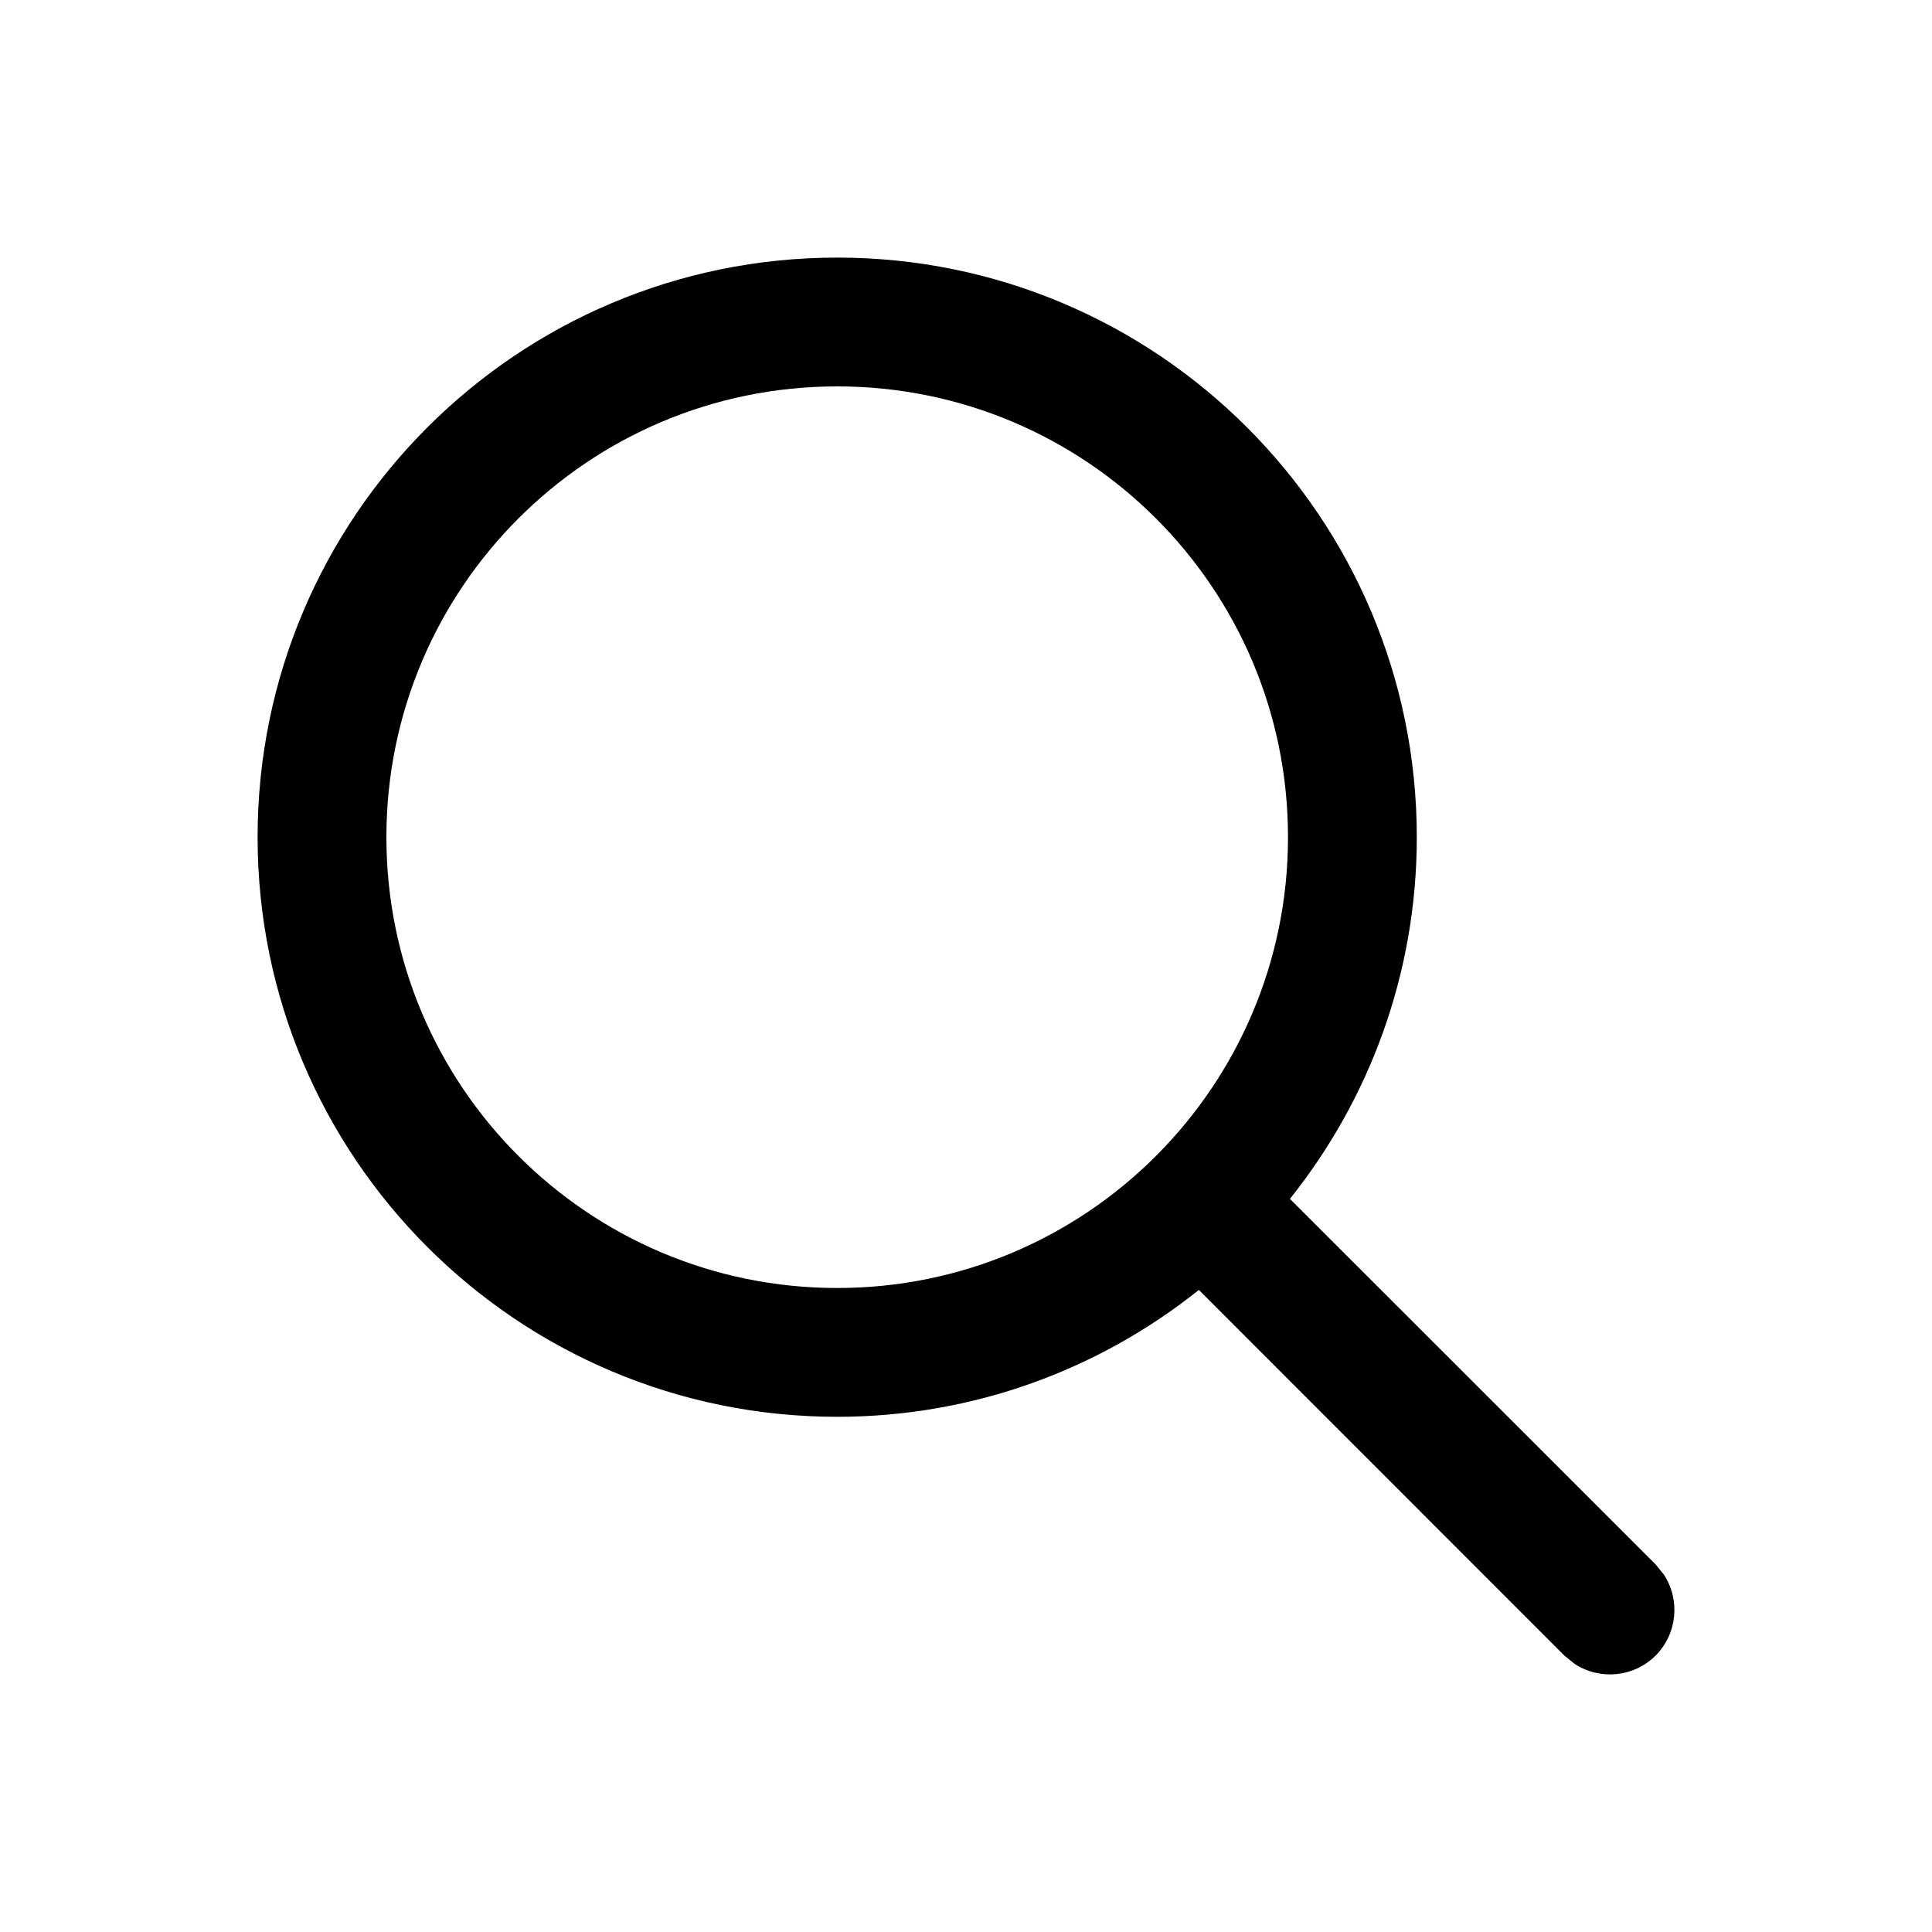
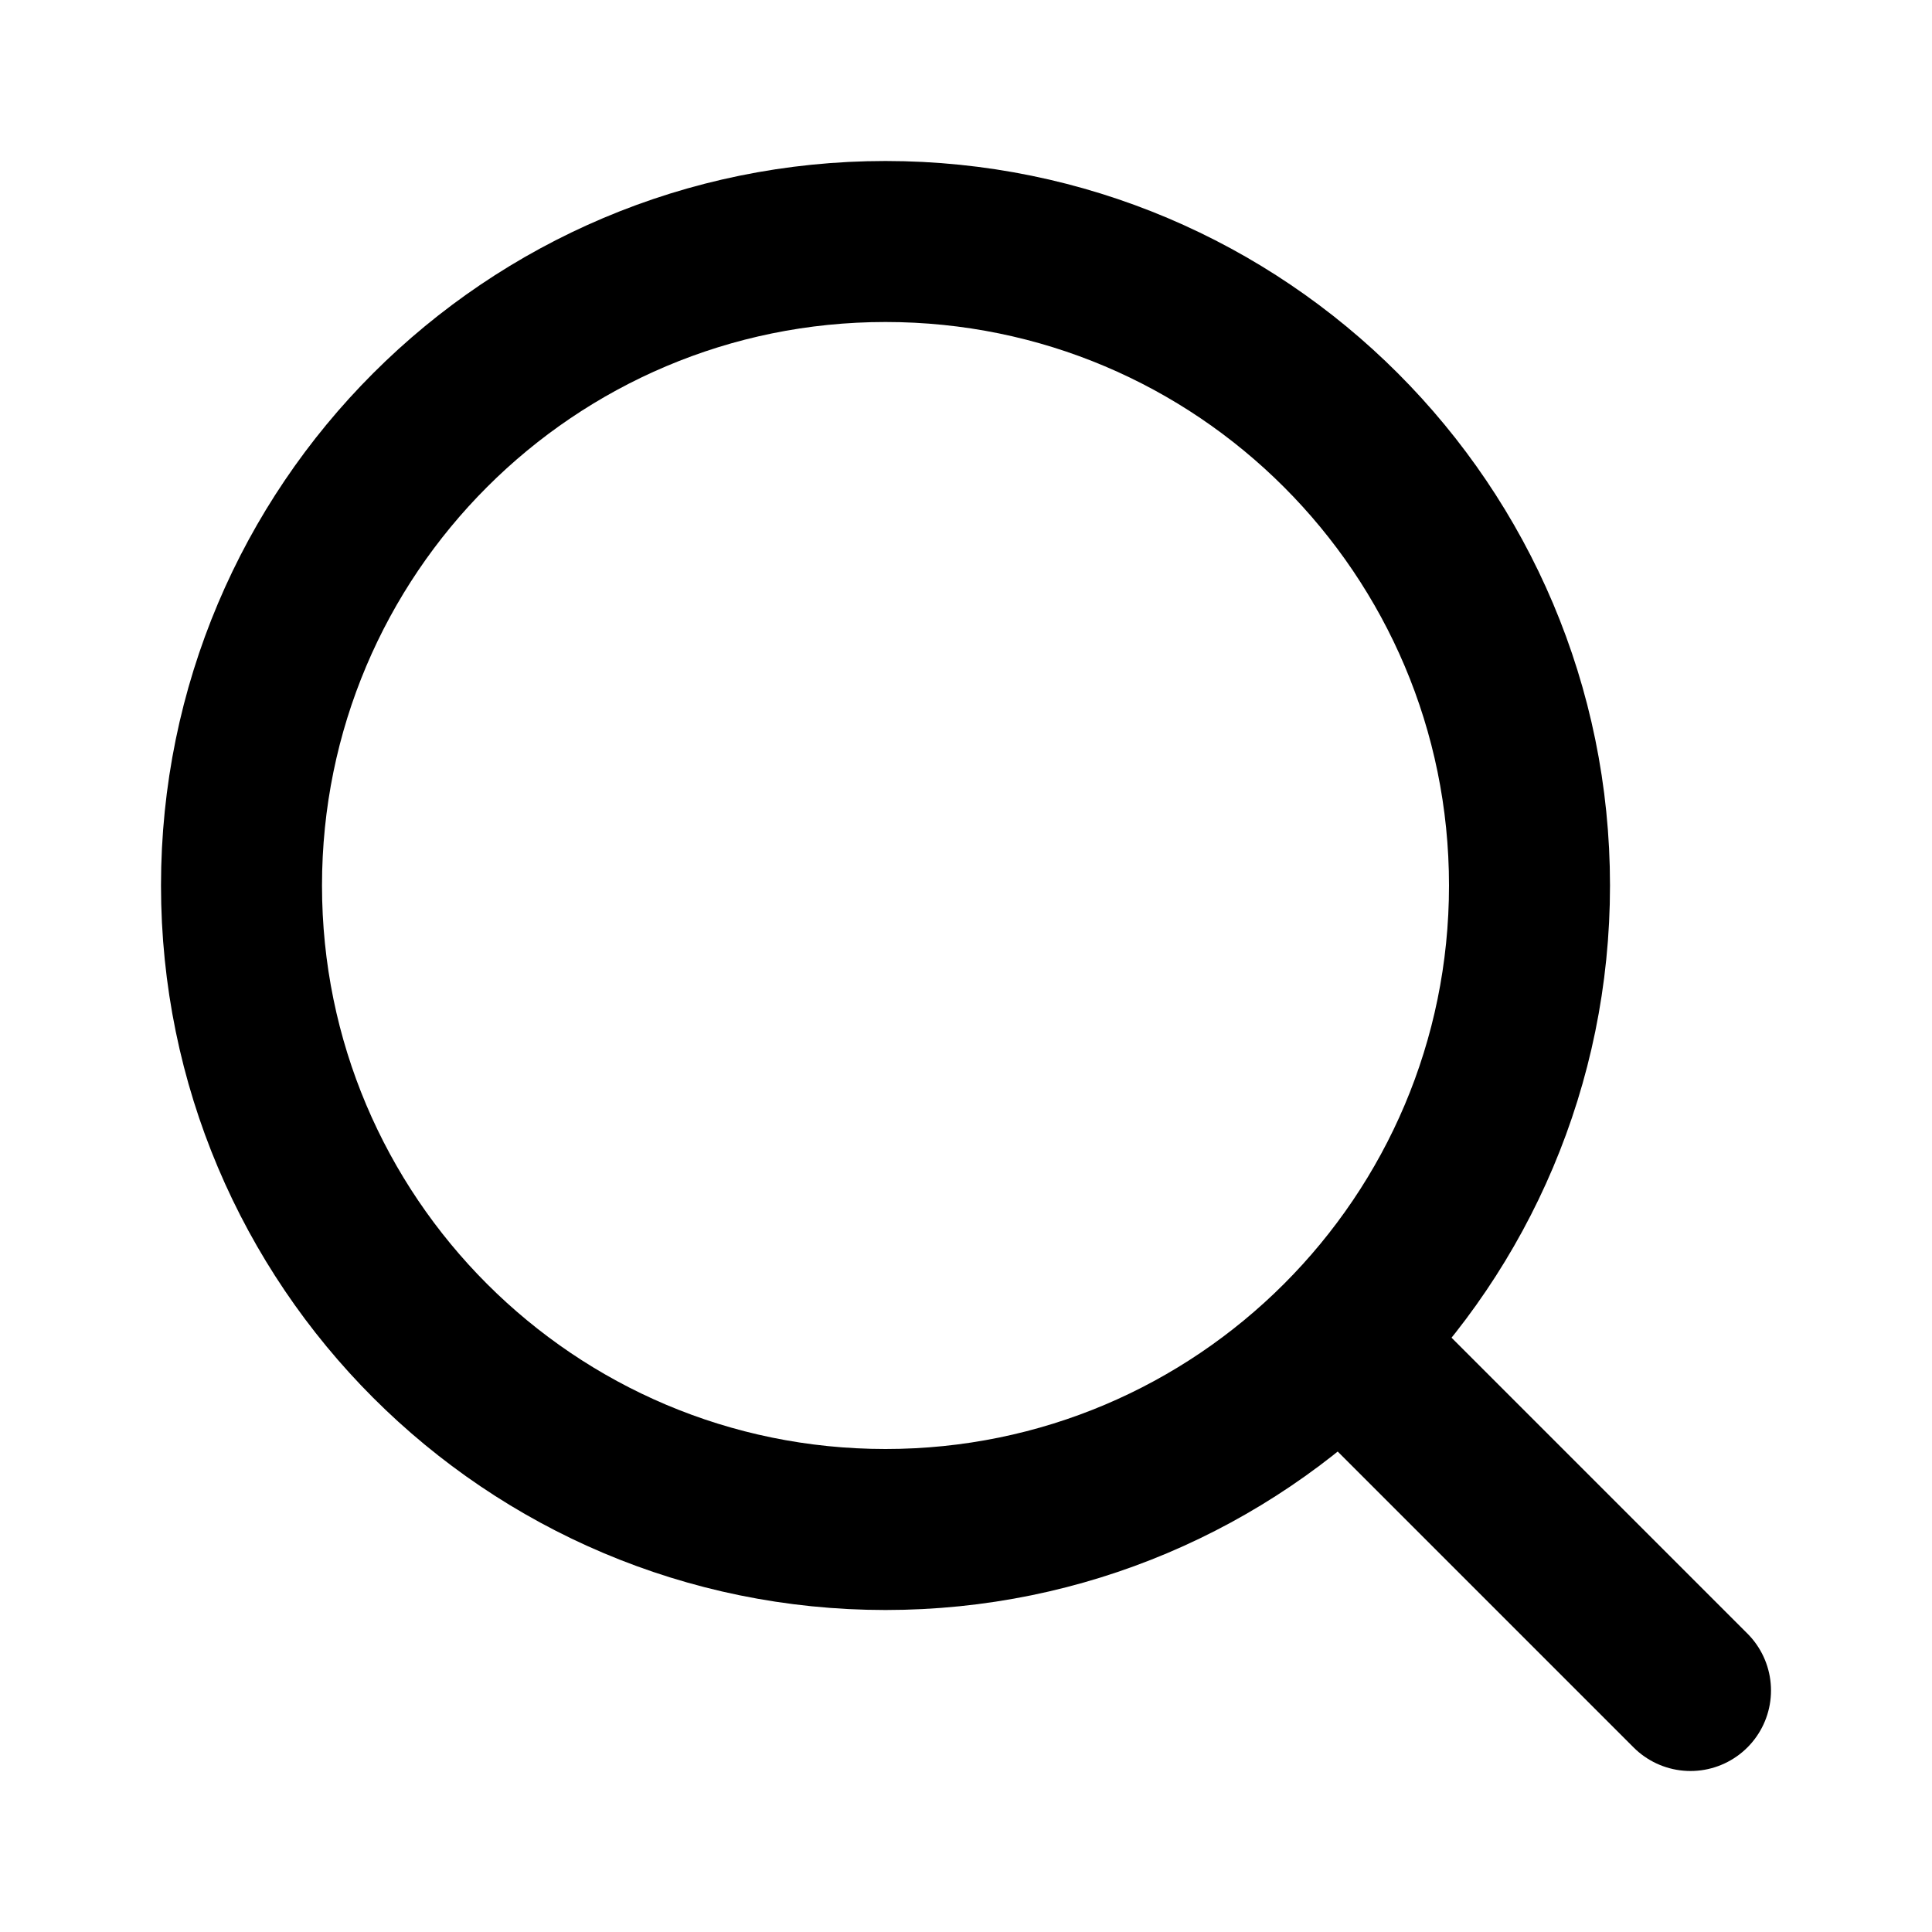
- <svg xmlns="http://www.w3.org/2000/svg" width="15" height="15" viewBox="0 0 15 15" fill="none">
-   <path d="M6.5 2C8.985 2 11 4.015 11 6.5C11 7.562 10.63 8.538 10.015 9.308L12.854 12.146L12.918 12.225C13.046 12.419 13.024 12.683 12.854 12.854C12.683 13.024 12.419 13.046 12.225 12.918L12.146 12.854L9.308 10.015C8.538 10.63 7.562 11 6.5 11C4.015 11 2 8.985 2 6.5C2 4.015 4.015 2 6.5 2ZM6.5 3C4.567 3 3 4.567 3 6.5C3 8.433 4.567 10 6.5 10C8.433 10 10 8.433 10 6.5C10 4.567 8.433 3 6.5 3Z" fill="currentColor" />
+ <svg xmlns="http://www.w3.org/2000/svg" width="24" height="24" viewBox="0 0 24 24" fill="none" stroke="currentColor" stroke-width="2" stroke-linecap="round" stroke-linejoin="round" class="lucide lucide-search">
+   <circle cx="11" cy="11" r="8" />
+   <path d="m21 21-4.3-4.3" />
</svg>
